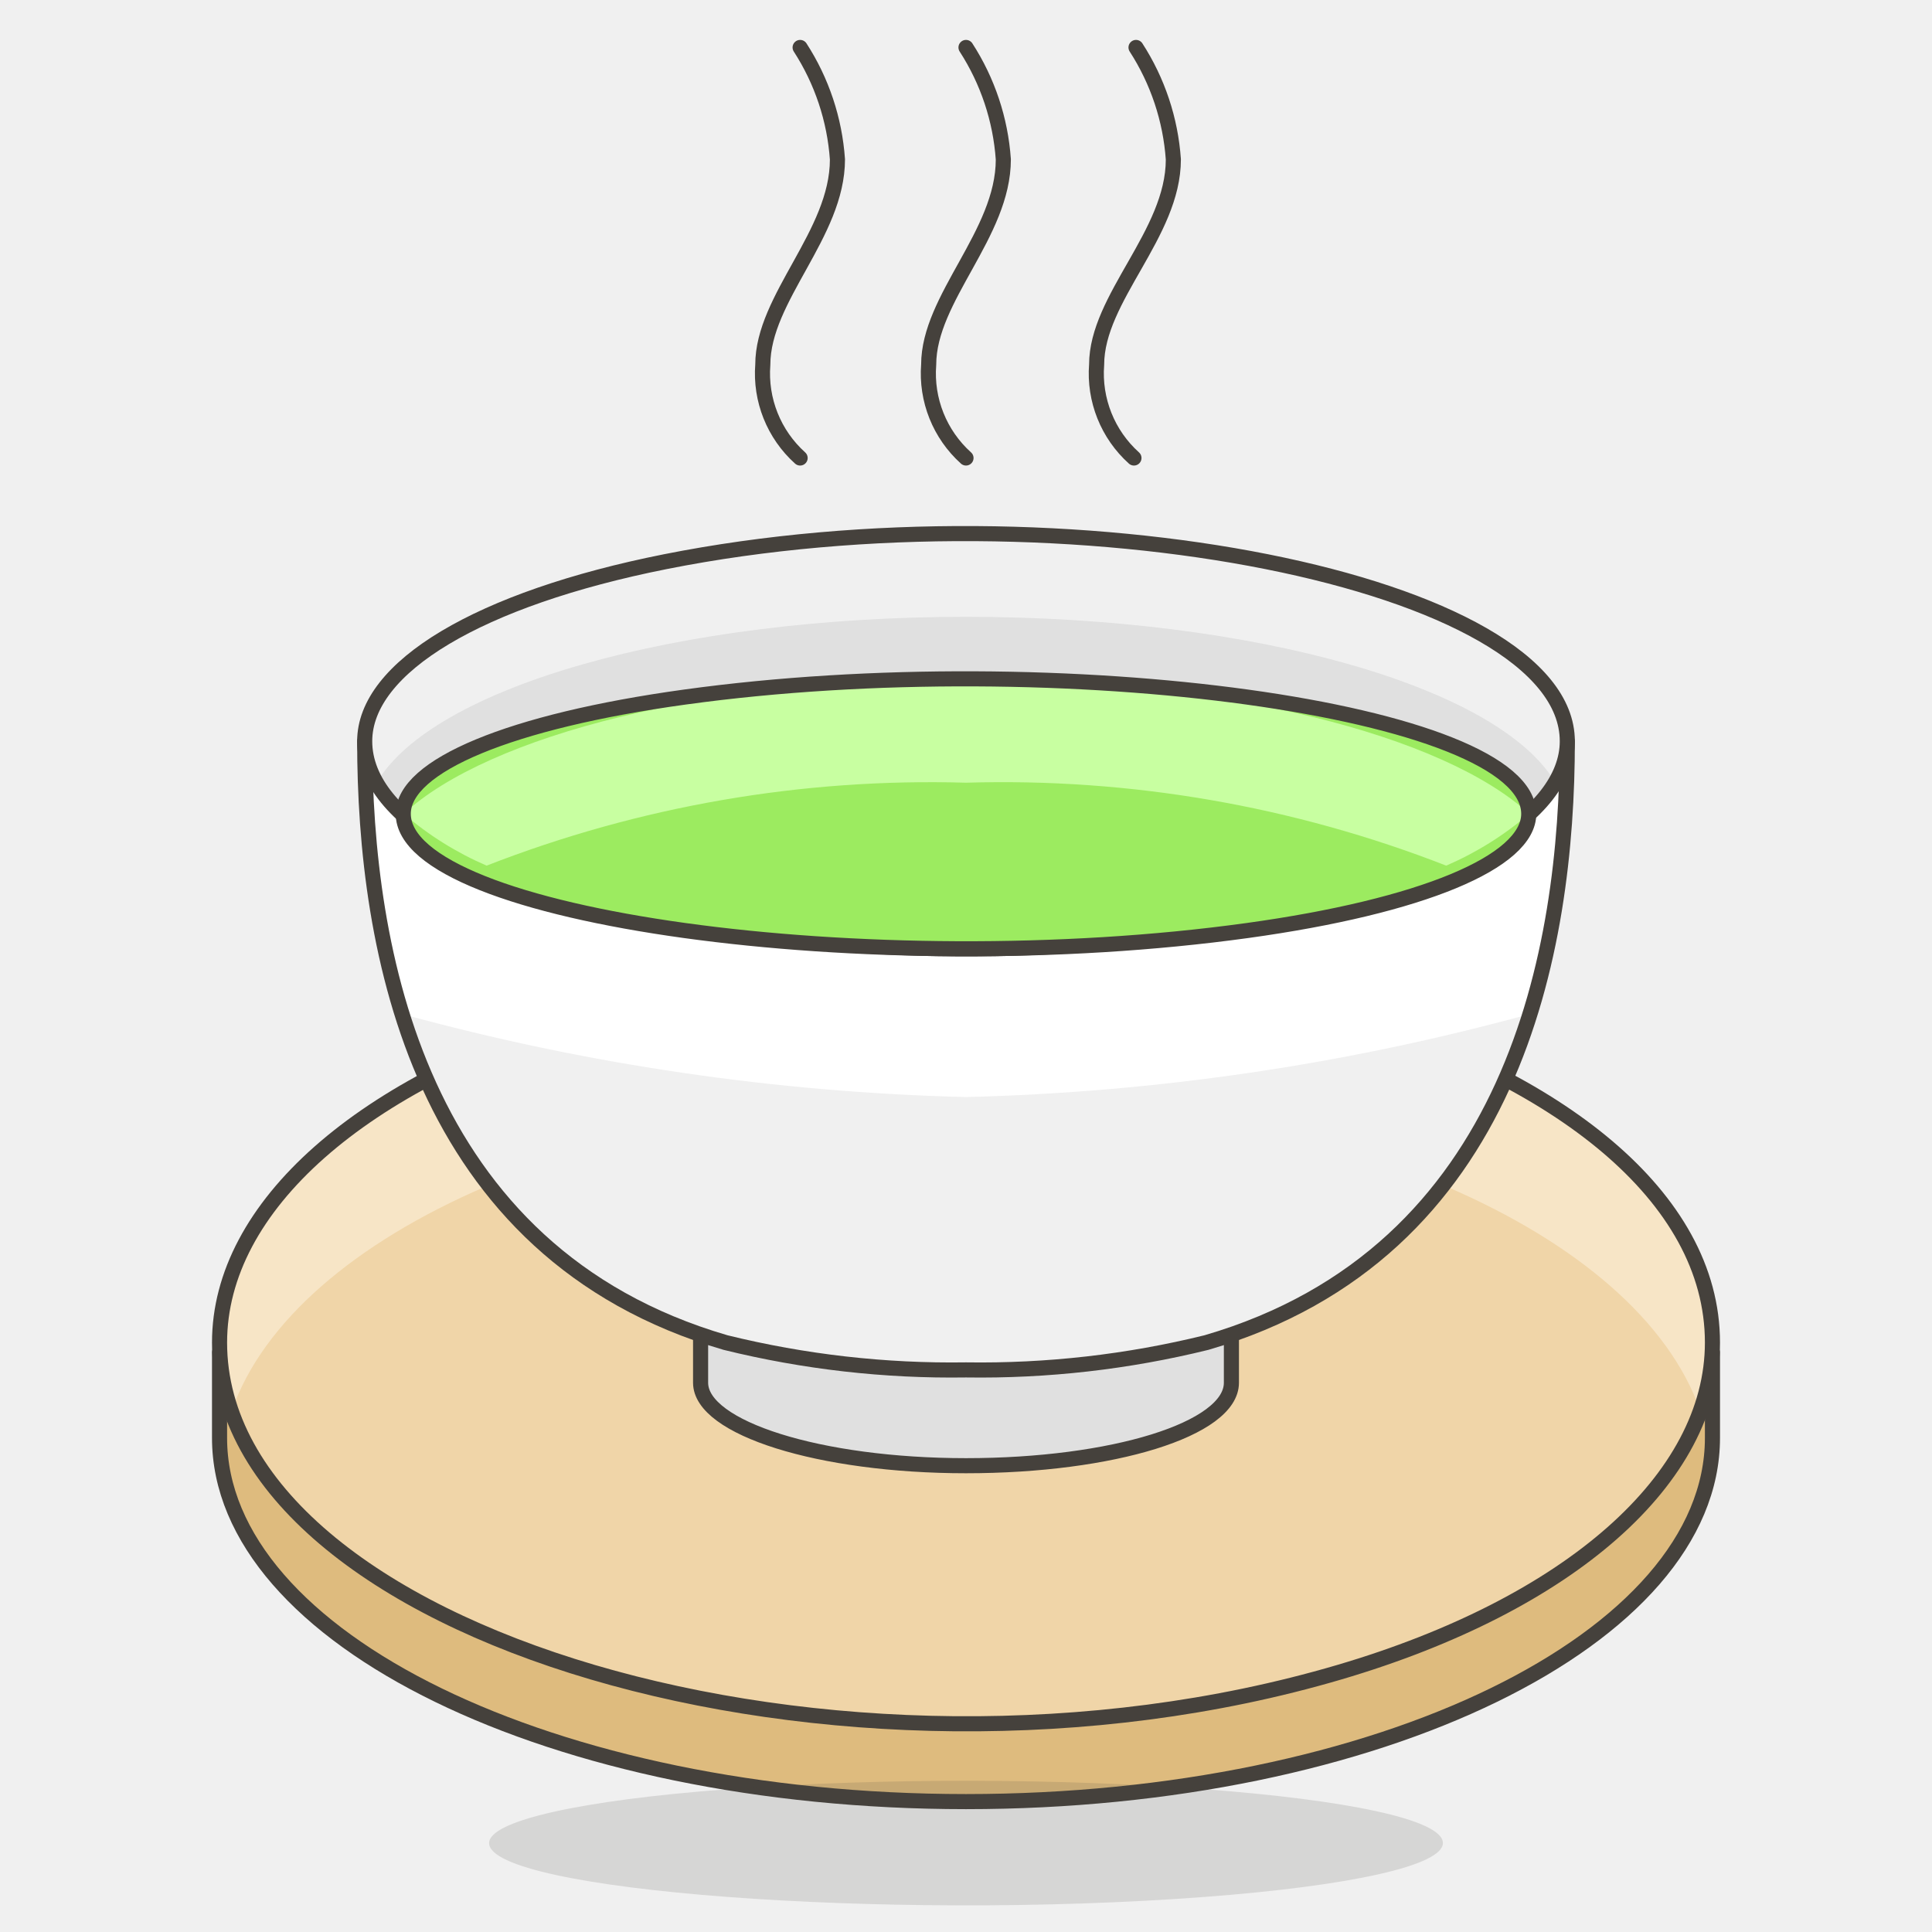
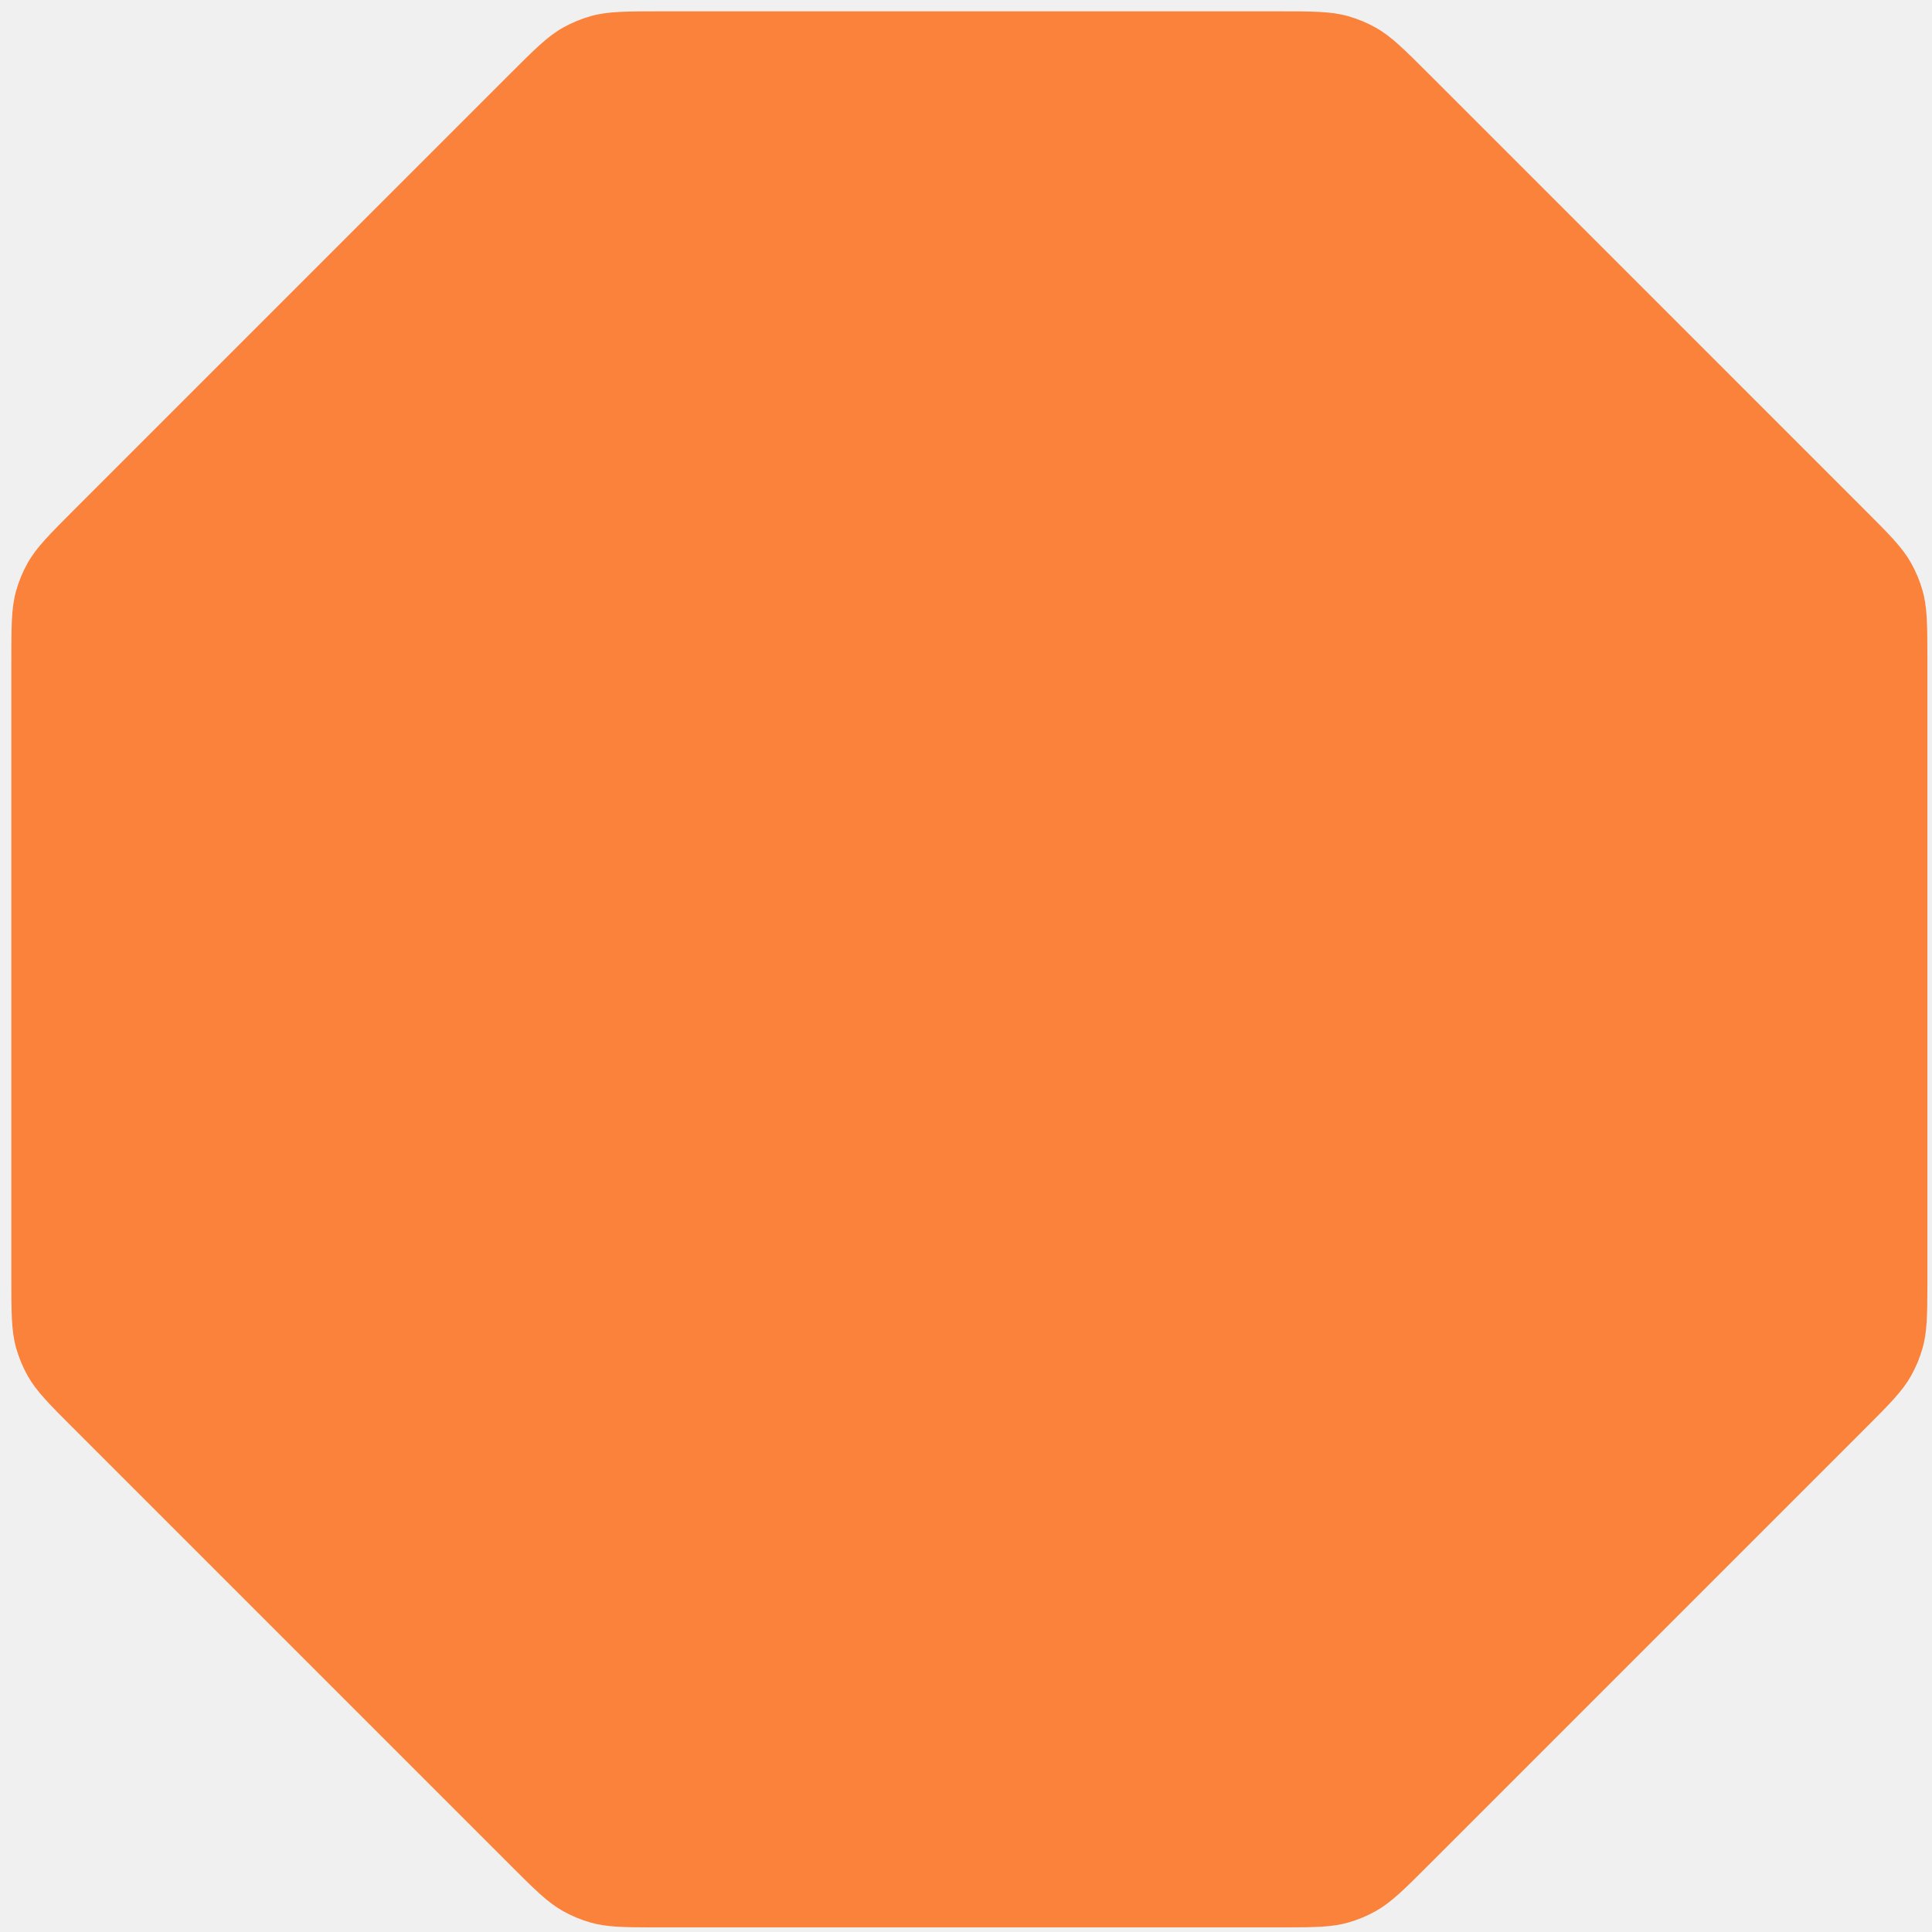
- <svg xmlns="http://www.w3.org/2000/svg" width="1024" height="1024" viewBox="-4 -4 1024 1024">
-   <path fill="#debb7e" stroke="#45413c" stroke-linecap="round" stroke-linejoin="round" stroke-width="8" d="M903.635 758.129C903.635 864.51 726.478 950.89 508 950.89s-395.635-86.38-395.635-192.762V712.85h791.27Z" />
-   <path fill="#f0d5a8" d="M112.365 707.576c0 155.325 329.697 252.404 593.452 174.742 122.41-36.045 197.818-102.657 197.818-174.742 0-155.325-329.697-252.404-593.452-174.741-122.41 36.042-197.818 102.654-197.818 174.741Z" />
-   <path fill="#f7e5c6" d="M508 577.456c194.52 0 355.852 71.654 389.041 165.947a105.496 105.496 0 0 0 6.594-35.827c0-111.438-177.157-201.773-395.635-201.773s-395.635 90.335-395.635 201.773a105.496 105.496 0 0 0 6.594 35.827C152.149 649.11 313.48 577.456 508 577.456Z" />
-   <path fill="none" stroke="#45413c" stroke-linecap="round" stroke-linejoin="round" stroke-width="8" d="M112.365 707.576c0 155.325 329.697 252.404 593.452 174.742 122.41-36.045 197.818-102.657 197.818-174.742 0-155.325-329.697-252.404-593.452-174.741-122.41 36.042-197.818 102.654-197.818 174.741Z" />
-   <path fill="#45413c" d="M255.234 972.87c0 25.38 210.638 41.242 379.15 28.553 78.205-5.89 126.382-16.773 126.382-28.552 0-25.381-210.638-41.243-379.15-28.554-78.205 5.89-126.382 16.775-126.382 28.554Z" opacity=".15" />
-   <path fill="none" stroke="#45413c" stroke-linecap="round" stroke-linejoin="round" stroke-width="8" d="M420.082 238.75a60.222 60.222 0 0 1-19.782-49.454c0-35.389 39.562-69.237 39.562-108.801a125.296 125.296 0 0 0-19.78-59.345M508 238.75a60.228 60.228 0 0 1-19.782-49.454c0-35.389 39.564-69.237 39.564-108.801A125.298 125.298 0 0 0 508 21.15m89.019 217.6a60.228 60.228 0 0 1-19.783-49.454c0-35.389 40.663-69.237 40.663-108.801a125.298 125.298 0 0 0-19.782-59.345" />
-   <path fill="#e0e0e0" stroke="#45413c" stroke-linecap="round" stroke-linejoin="round" stroke-width="8" d="M648.67 728.895c0 24.617-63.081 43.96-140.67 43.96s-140.67-20.001-140.67-43.96v-34.508h281.34Z" />
-   <path fill="#f0f0f0" d="M826.707 388.87c0 109.9-27.695 271.01-191.224 318.706A500.963 500.963 0 0 1 508 722.082a500.963 500.963 0 0 1-127.483-14.506C216.99 659.88 189.296 498.77 189.296 388.87Z" />
-   <path fill="#fff" d="M508 577.456a1248.004 1248.004 0 0 0 298.704-43.959 489.018 489.018 0 0 0 20-145.065h-637.41a489.089 489.089 0 0 0 20.002 145.065A1248.004 1248.004 0 0 0 508 577.457Z" />
-   <path fill="none" stroke="#45413c" stroke-linecap="round" stroke-linejoin="round" stroke-width="8" d="M826.707 388.87c0 109.9-27.695 271.01-191.224 318.706A500.963 500.963 0 0 1 508 722.082a500.963 500.963 0 0 1-127.483-14.506C216.99 659.88 189.296 498.77 189.296 388.87Z" />
-   <path fill="#e0e0e0" d="M189.293 388.87c0 84.6 265.59 137.475 478.06 95.176 98.607-19.632 159.354-55.912 159.354-95.176 0-84.6-265.59-137.476-478.06-95.174-98.607 19.63-159.354 55.912-159.354 95.174Z" />
-   <path fill="#f0f0f0" d="M508 322.931c153.858 0 282.878 37.586 312.331 87.918a43.947 43.947 0 0 0 6.373-21.98c0-60.883-142.646-109.897-318.704-109.897S189.293 327.986 189.293 388.87a43.971 43.971 0 0 0 6.376 21.98c29.453-50.334 158.473-87.92 312.331-87.92Z" />
-   <path fill="none" stroke="#45413c" stroke-linecap="round" stroke-linejoin="round" stroke-width="8" d="M189.293 388.87c0 84.6 265.59 137.475 478.06 95.176 98.607-19.632 159.354-55.912 159.354-95.176 0-84.6-265.59-137.476-478.06-95.174-98.607 19.63-159.354 55.912-159.354 95.174Z" />
-   <path fill="#9ceb60" d="M209.736 427.334c0 54.99 248.554 89.36 447.396 61.864 92.284-12.76 149.132-36.344 149.132-61.864 0-54.99-248.554-89.357-447.396-61.864-92.284 12.761-149.132 36.343-149.132 61.864Z" />
-   <path fill="#c8ffa1" d="M508 410.85a647.131 647.131 0 0 1 254.525 43.958 172.23 172.23 0 0 0 43.959-27.474c-45.278-41.76-161.55-71.433-298.264-71.433s-252.986 29.673-298.266 71.433a172.241 172.241 0 0 0 43.961 27.474A647.103 647.103 0 0 1 508 410.85Z" />
-   <path fill="none" stroke="#45413c" stroke-linecap="round" stroke-linejoin="round" stroke-width="8" d="M209.736 427.334c0 54.99 248.554 89.36 447.396 61.864 92.284-12.76 149.132-36.344 149.132-61.864 0-54.99-248.554-89.357-447.396-61.864-92.284 12.761-149.132 36.343-149.132 61.864Z" />
+ <svg xmlns="http://www.w3.org/2000/svg" width="121" height="121" fill="none">
+   <path fill="#FA823B" d="M79.932.71c2.284 0 3.426 0 4.49.3.606.171 1.19.413 1.738.72.966.541 1.774 1.35 3.389 2.964l27.18 27.181c1.616 1.615 2.423 2.423 2.963 3.389a7.98 7.98 0 0 1 .72 1.737c.273.966.297 1.996.299 3.885v39.651c-.002 1.89-.026 2.92-.299 3.886a7.985 7.985 0 0 1-.72 1.737c-.54.966-1.347 1.774-2.963 3.389l-27.18 27.18c-1.615 1.616-2.423 2.423-3.389 2.963a7.983 7.983 0 0 1-1.737.72c-.966.273-1.996.297-3.885.299H40.886c-1.889-.002-2.919-.026-3.885-.299a7.98 7.98 0 0 1-1.737-.72c-.966-.54-1.774-1.347-3.389-2.963l-27.18-27.18C3.078 87.934 2.27 87.126 1.73 86.16a8.003 8.003 0 0 1-.72-1.737c-.3-1.065-.3-2.207-.3-4.491v-38.44c0-2.284 0-3.426.3-4.491a8.02 8.02 0 0 1 .72-1.737c.541-.966 1.35-1.774 2.964-3.389l27.181-27.18c1.615-1.616 2.423-2.424 3.389-2.965A8.002 8.002 0 0 1 37 1.01c1.065-.3 2.207-.3 4.491-.3h38.44Z" style="fill:#fa823b;fill:color(display-p3 .98 .51 .23);fill-opacity:1" />
</svg>
